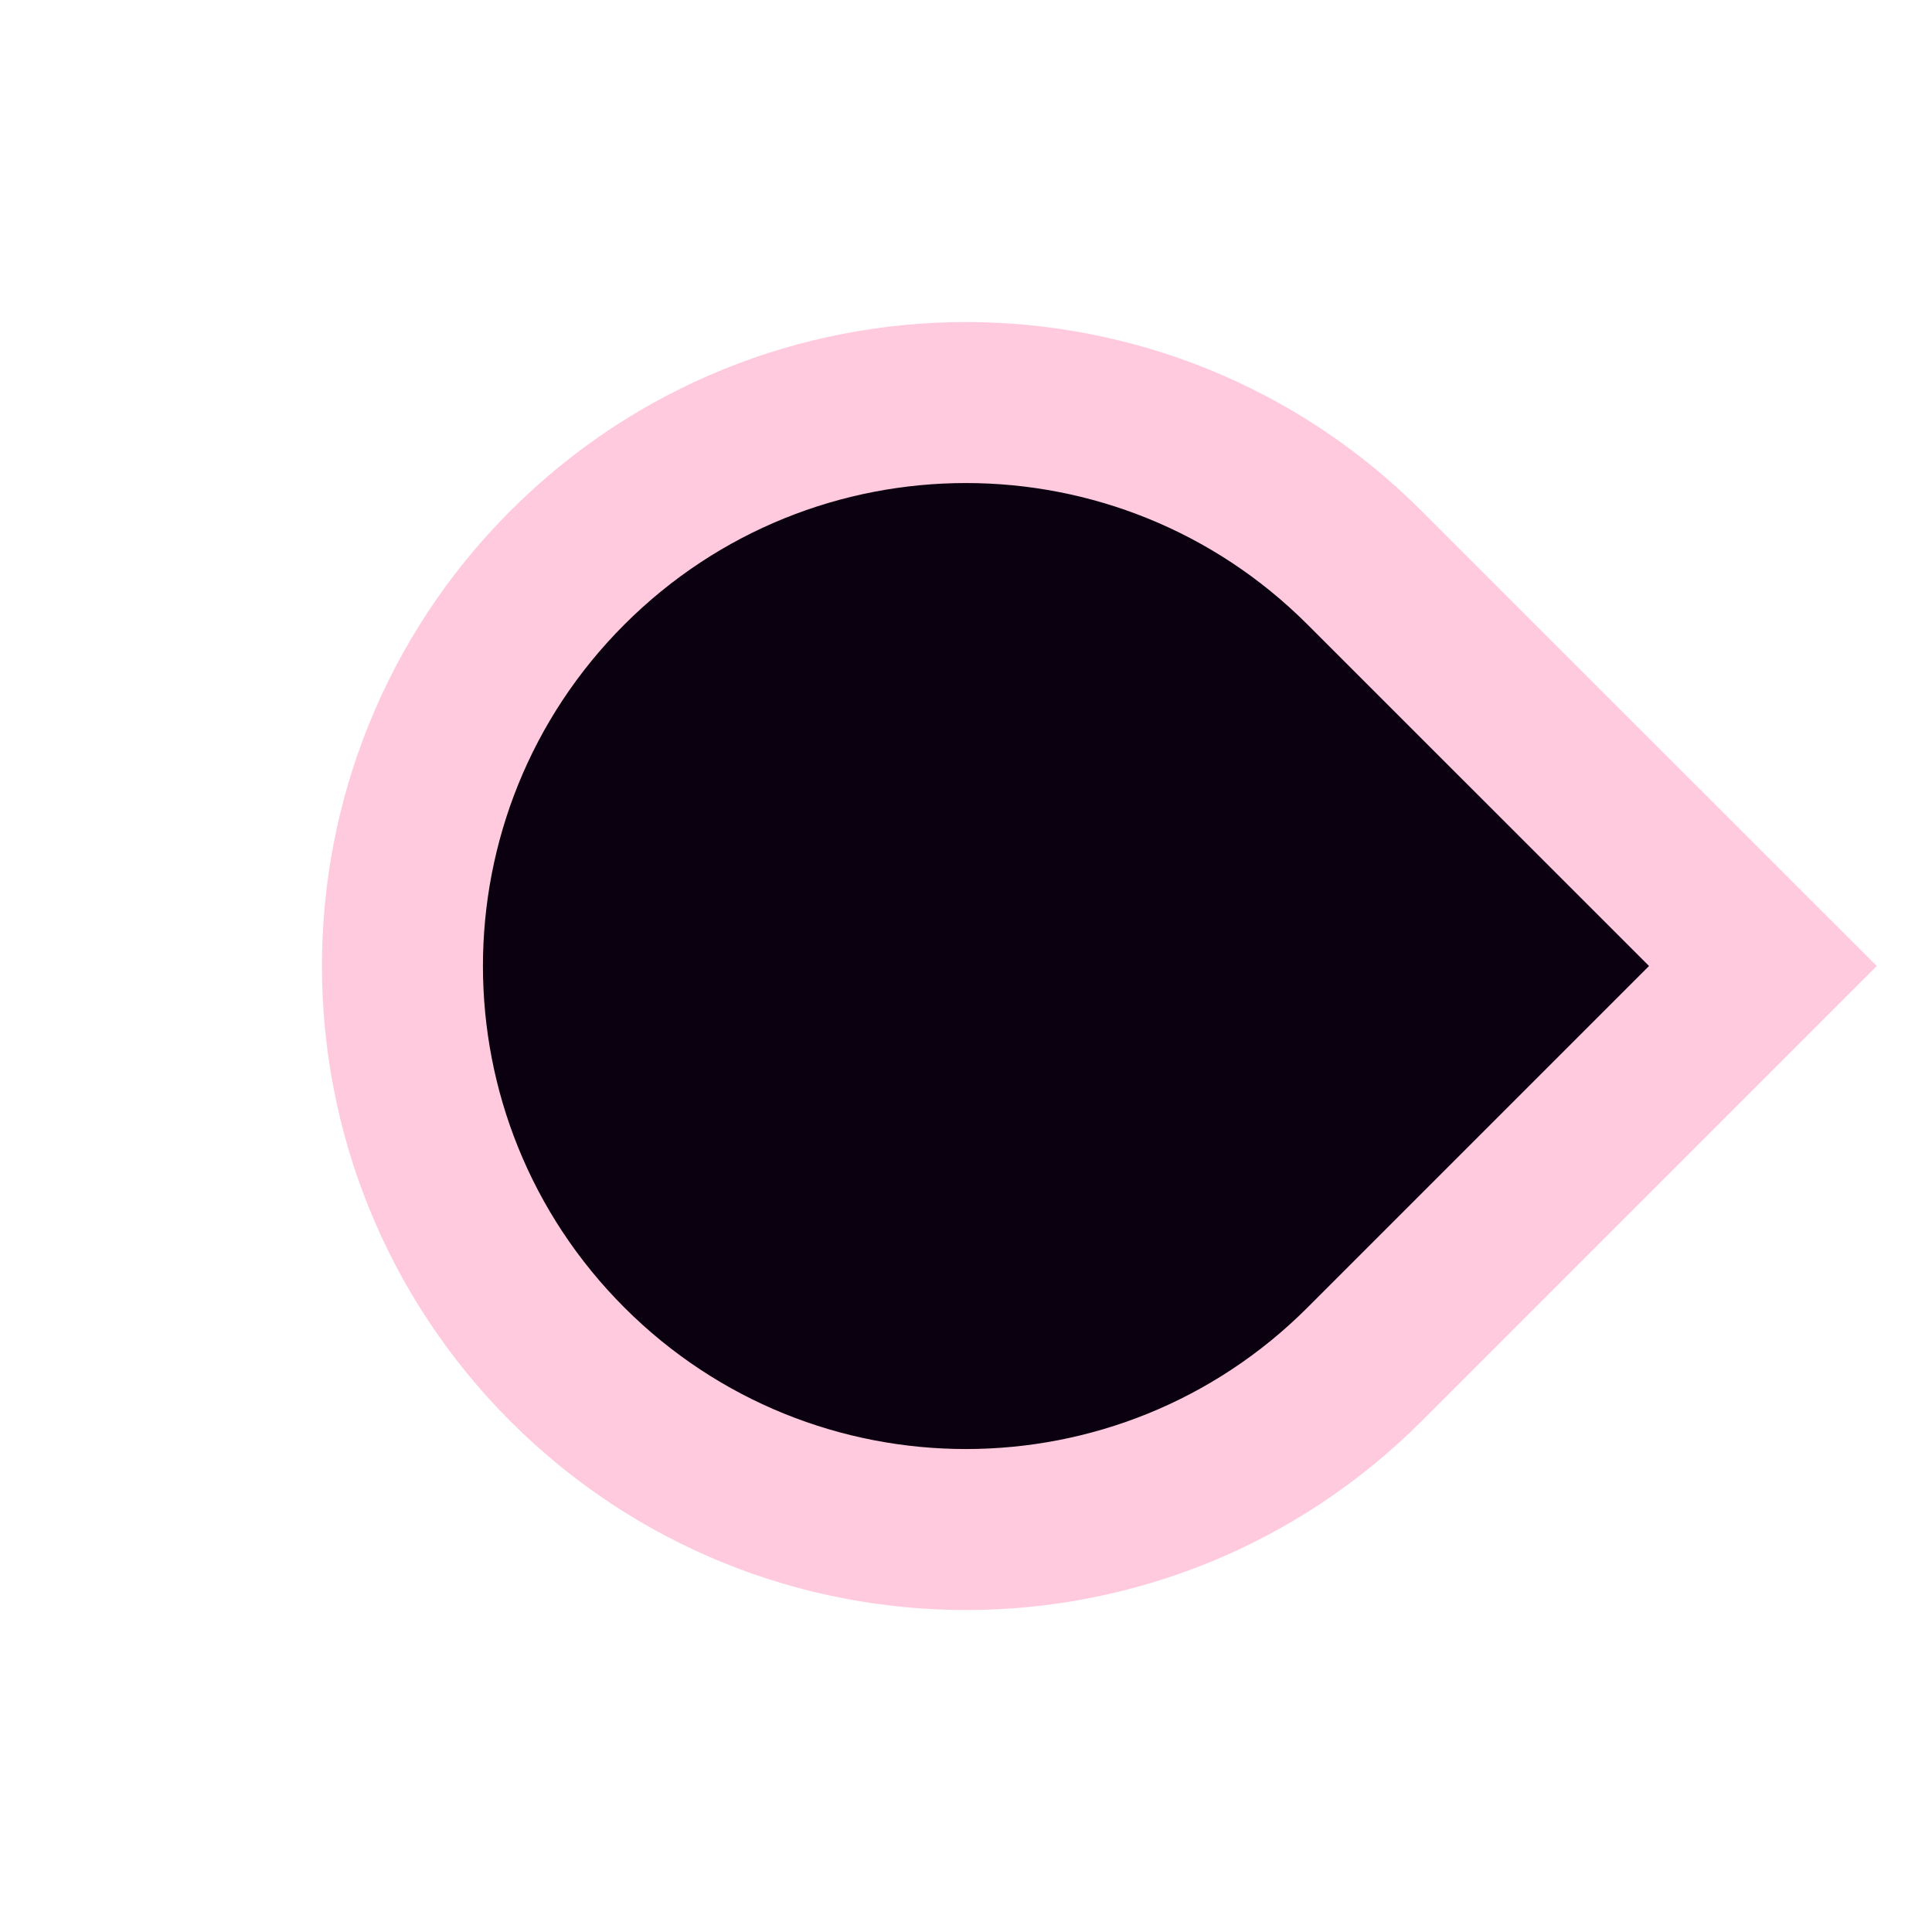
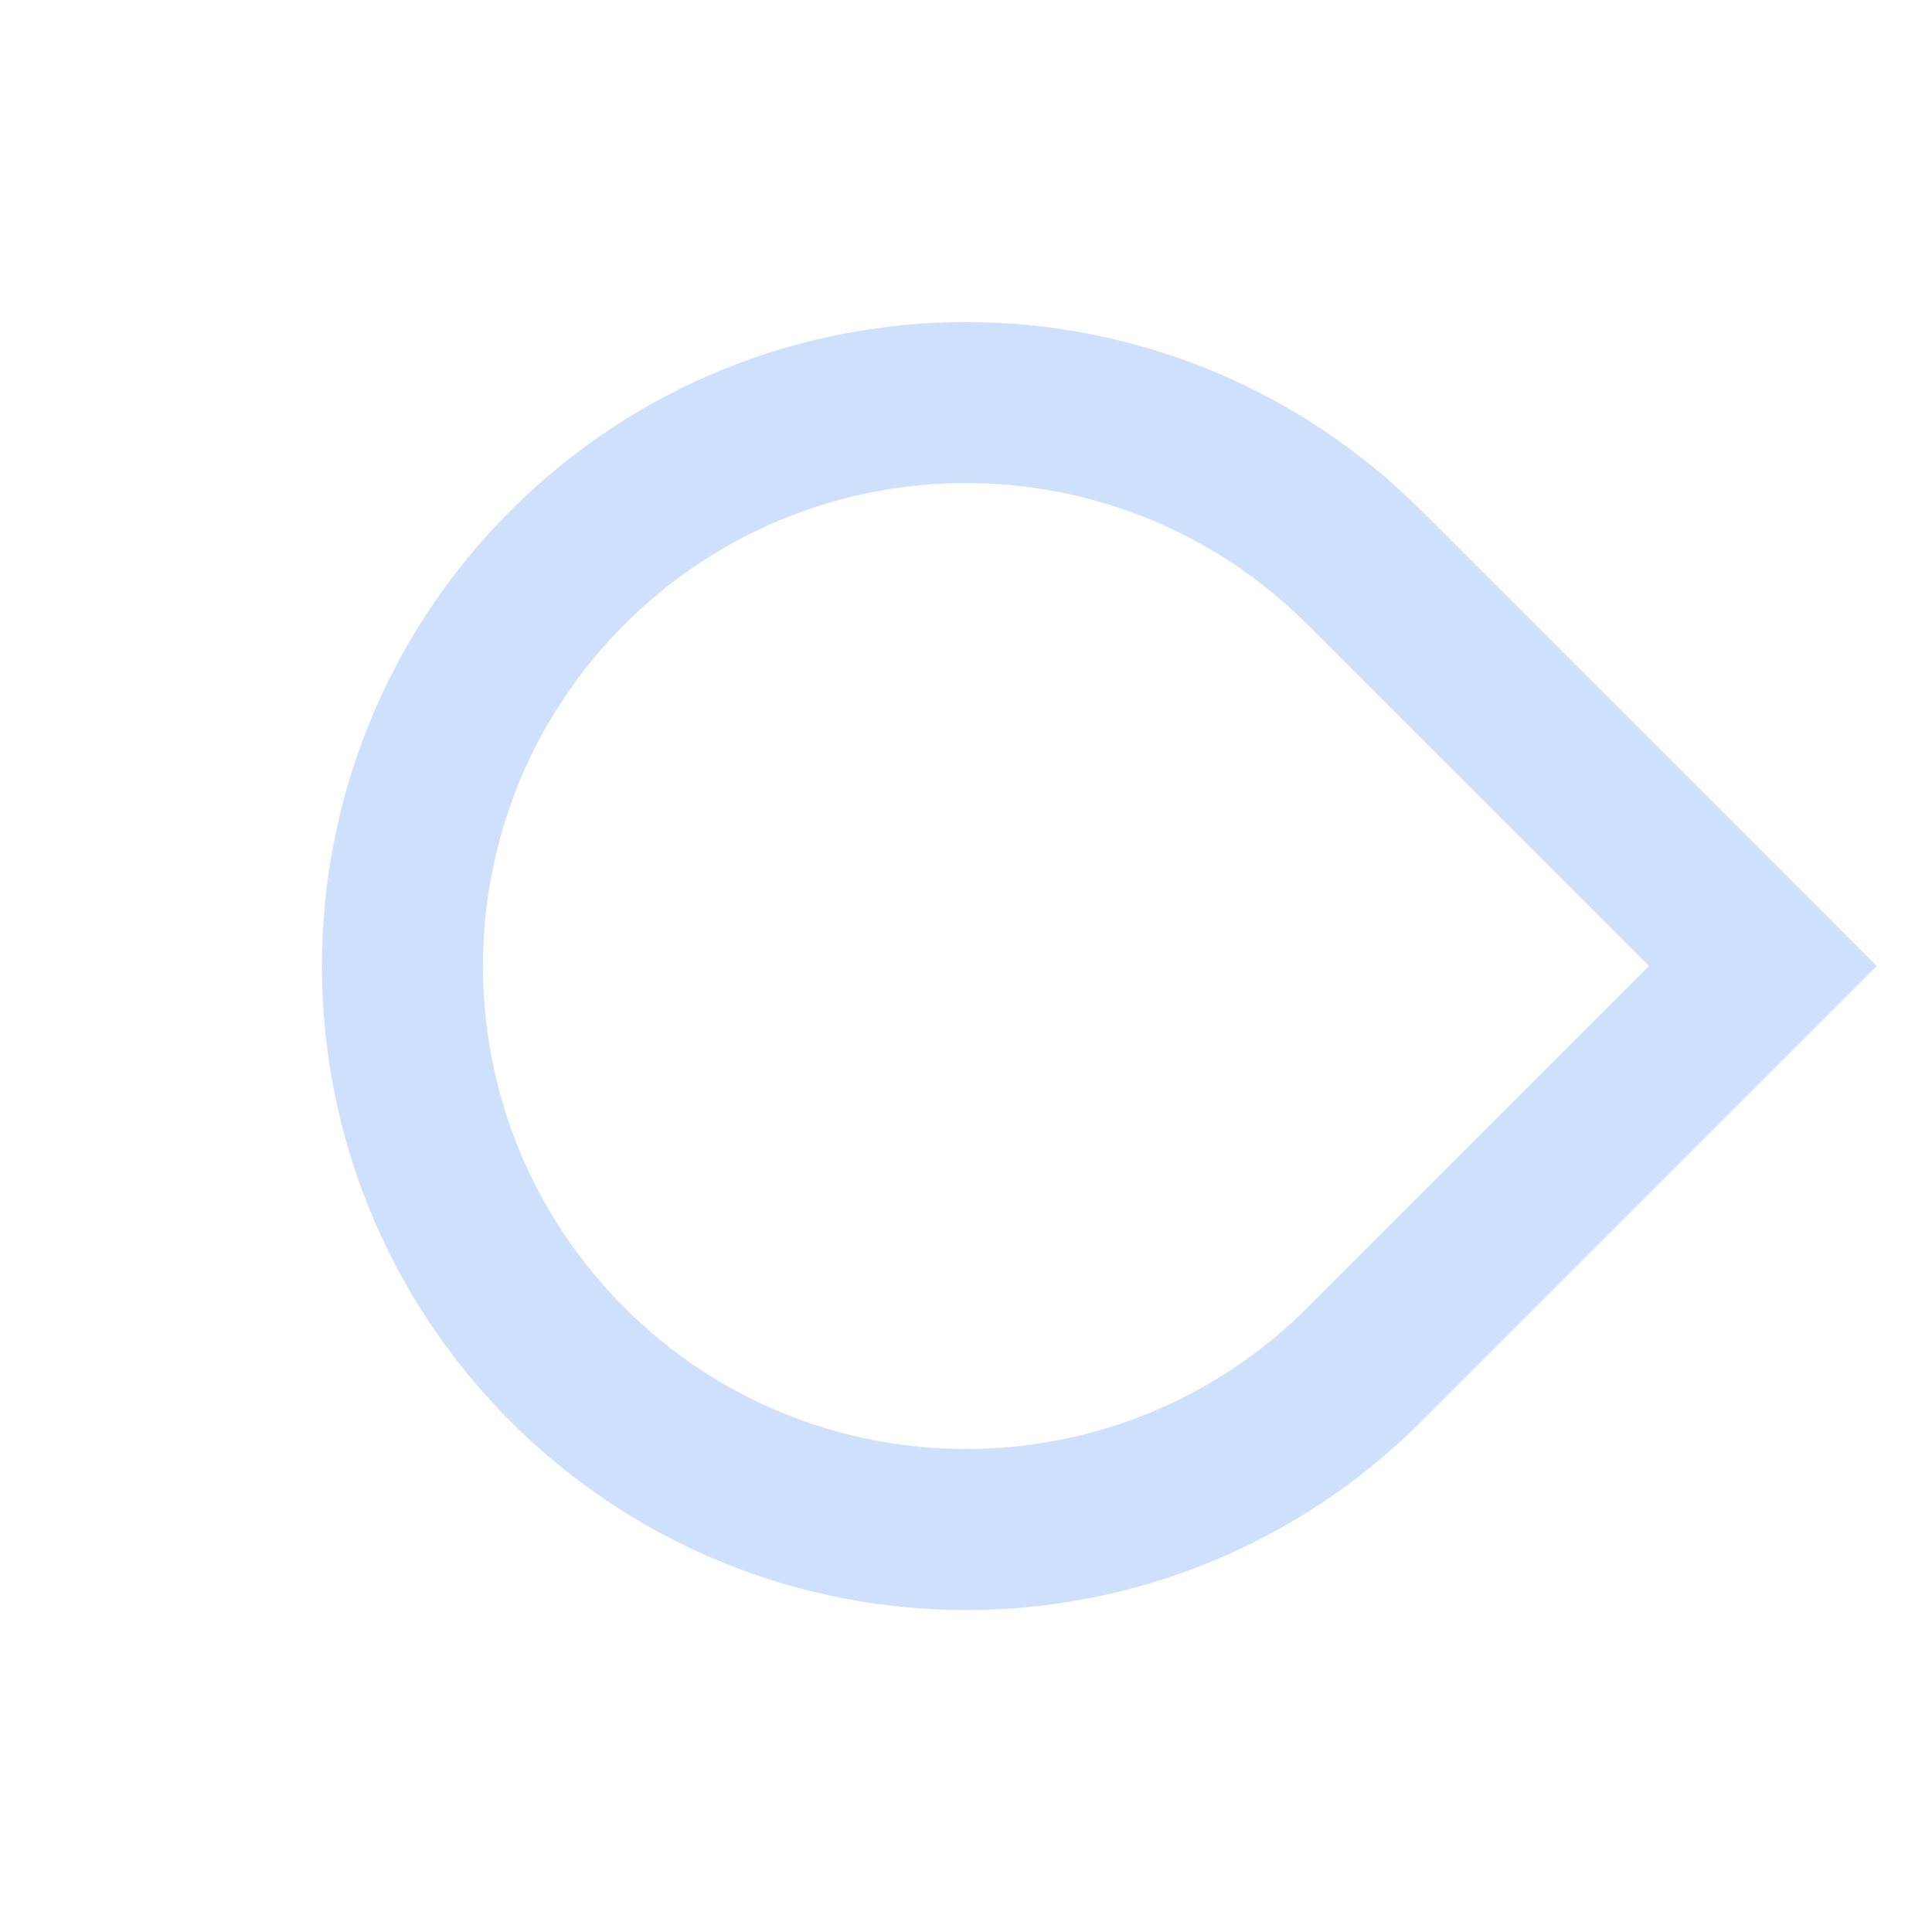
<svg xmlns="http://www.w3.org/2000/svg" width="48" height="48" version="1.1">
  <defs>
    <linearGradient id="color-primary-dark" x1="4" x2="19.997" y1="4" y2="4" gradientTransform="rotate(45,12,12)" gradientUnits="userSpaceOnUse">
-       <stop stop-color="#ff2d78" stop-opacity=".25" offset="1" />
+       <stop stop-color="#3c84f7" stop-opacity=".25" offset="1" />
    </linearGradient>
    <linearGradient id="color-surface" x1="4" x2="19.997" y1="4" y2="4" gradientTransform="rotate(45,12,12)" gradientUnits="userSpaceOnUse">
-       <stop stop-color="#0a0010" offset="1" />
+       <stop stop-color="#ffffff" offset="1" />
    </linearGradient>
  </defs>
  <g id="scale-slider" transform="matrix(0,2,-2,0,48,0)">
    <rect width="24" height="24" fill="none" />
    <path d="m12 3.515 4.243 4.243a6 6 0 1 1-8.485 0z" fill="url(#color-surface)" stroke="url(#color-primary-dark)" stroke-linecap="round" stroke-width="4" style="paint-order:stroke fill markers" />
  </g>
</svg>
